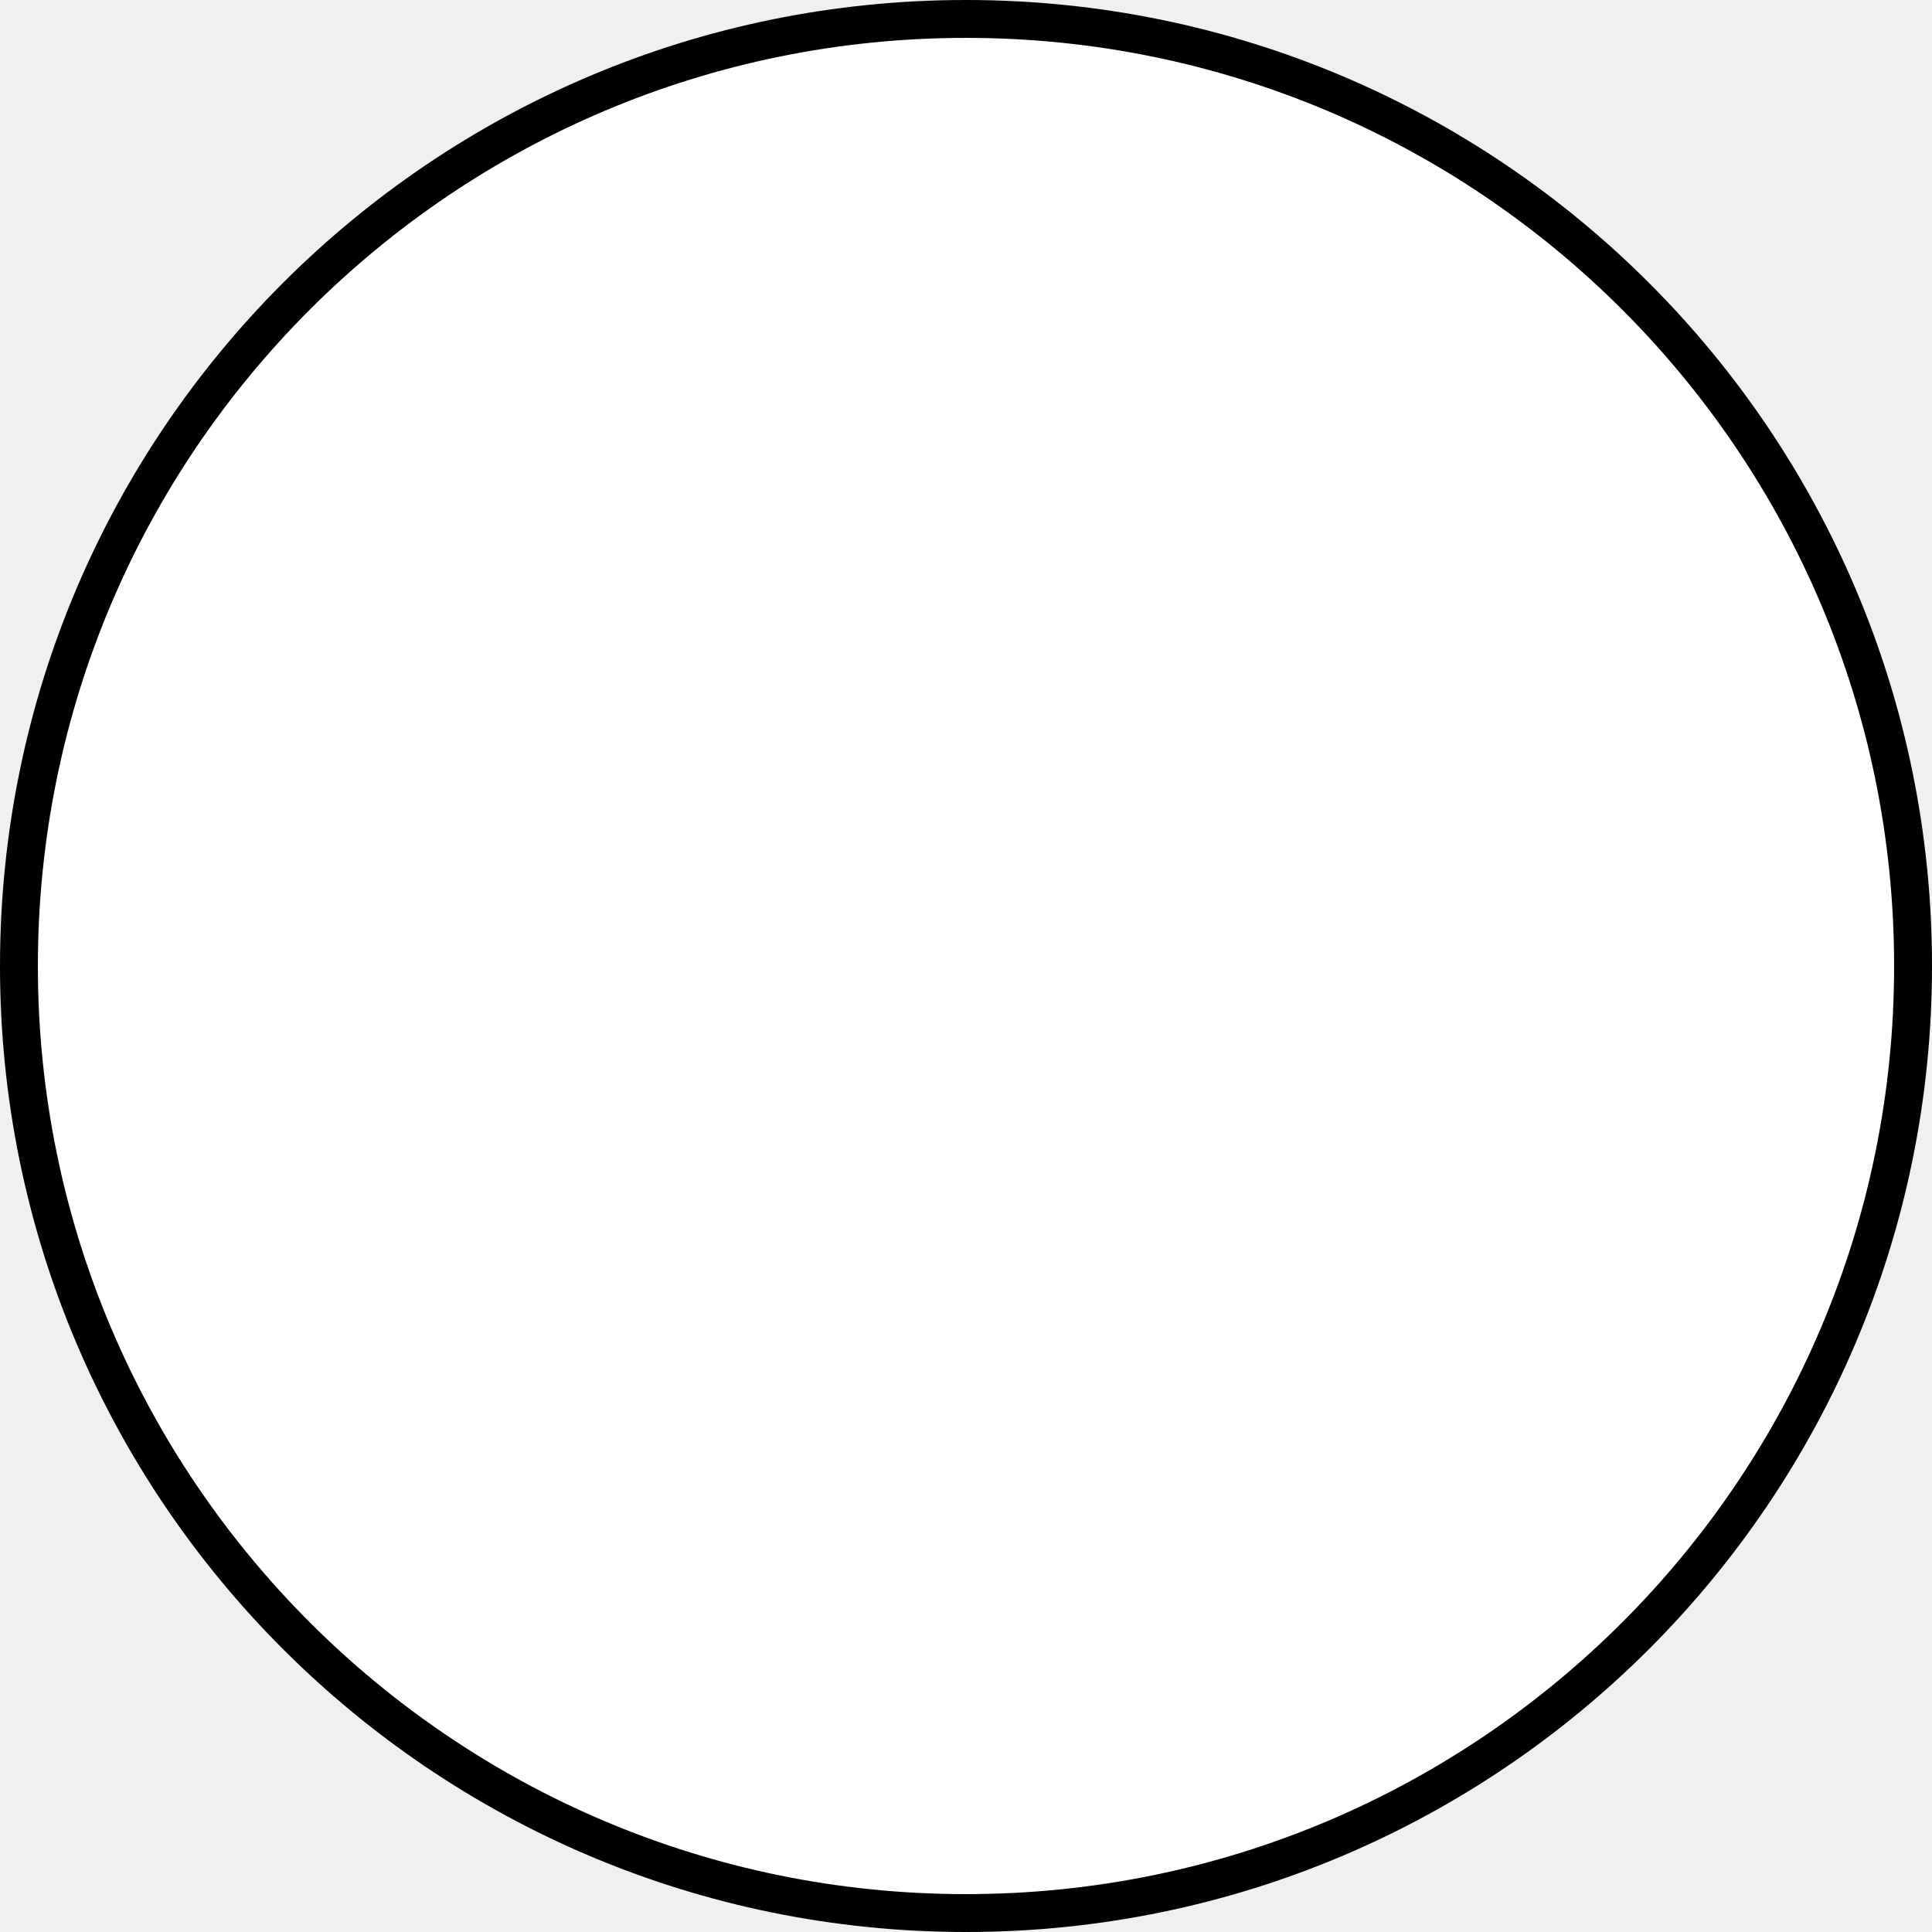
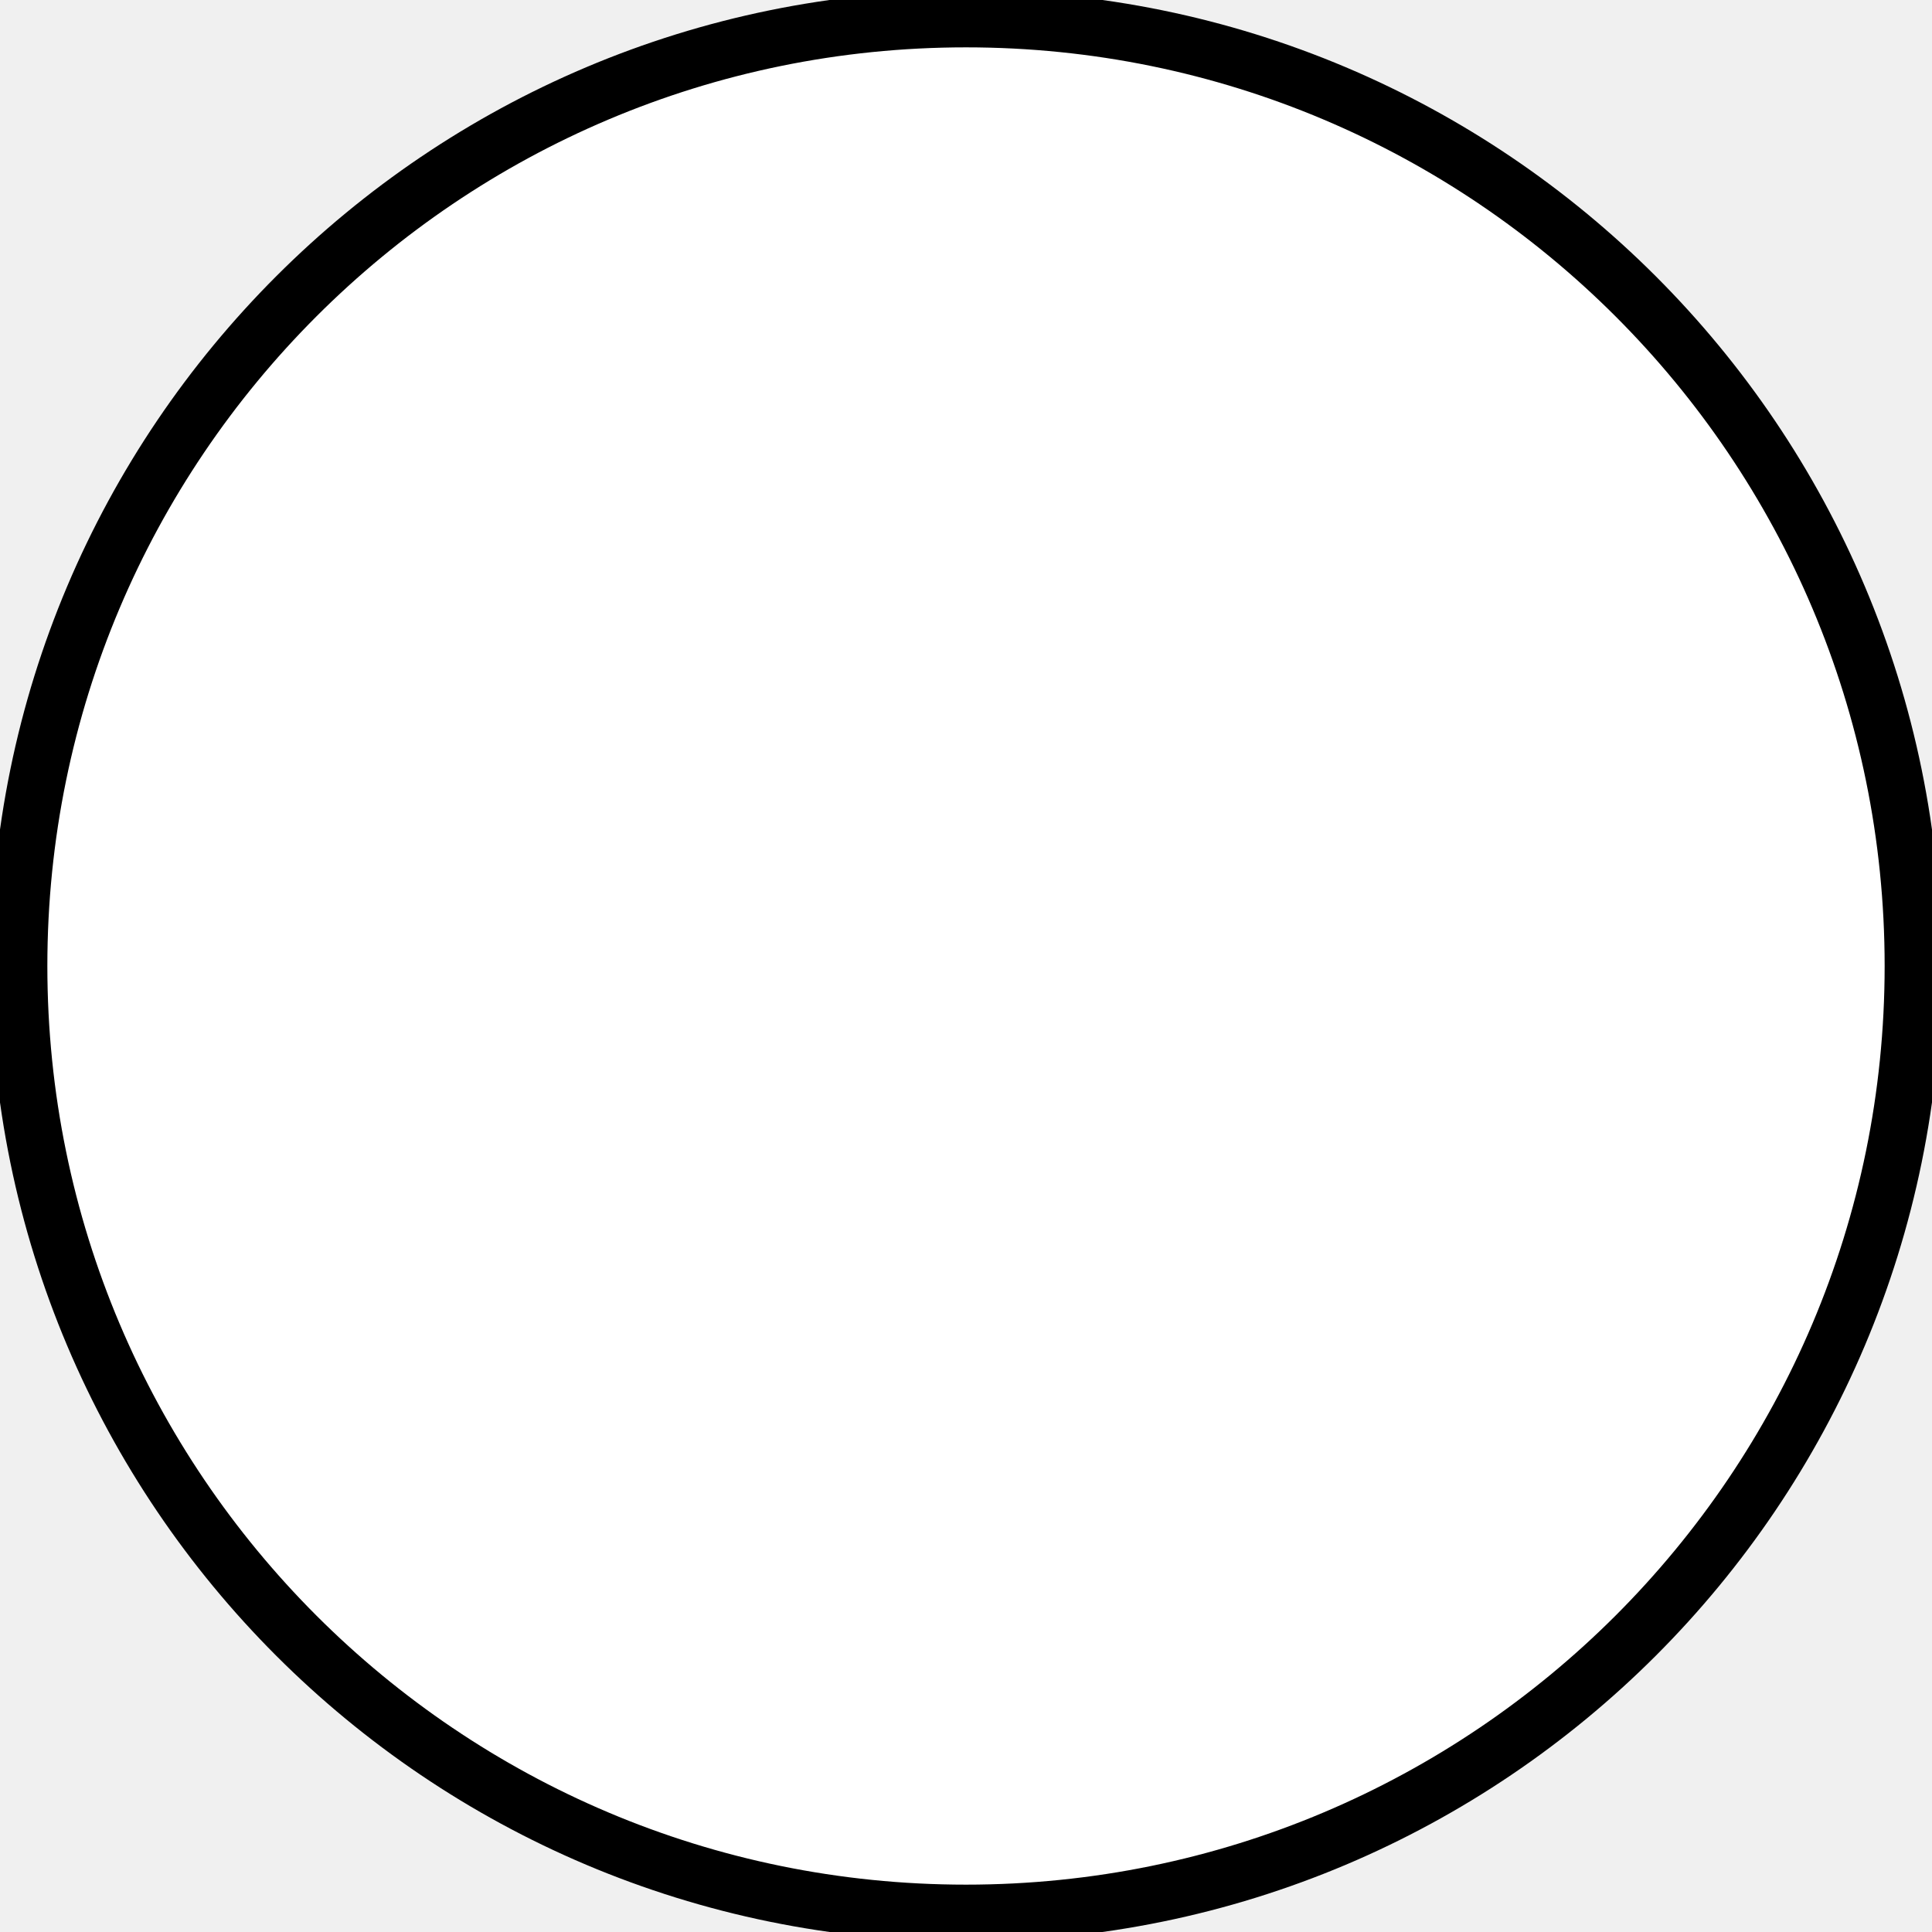
- <svg xmlns="http://www.w3.org/2000/svg" viewBox="-1 -1 102 102">
+ <svg xmlns="http://www.w3.org/2000/svg" viewBox="-1 -1 102 102" style="position: absolute; height: 48px">
  <g>
-     <circle cx="50" cy="50" r="50" fill="white" stroke="#000" stroke-width="2" />
+     <circle cx="50" cy="50" r="50" fill="white" stroke="#000" stroke-width="3" />
  </g>
  <text class="name" x="50" y="50" font-family="monospace" font-size="20" text-anchor="middle" fill="#000">
 </text>
</svg>
